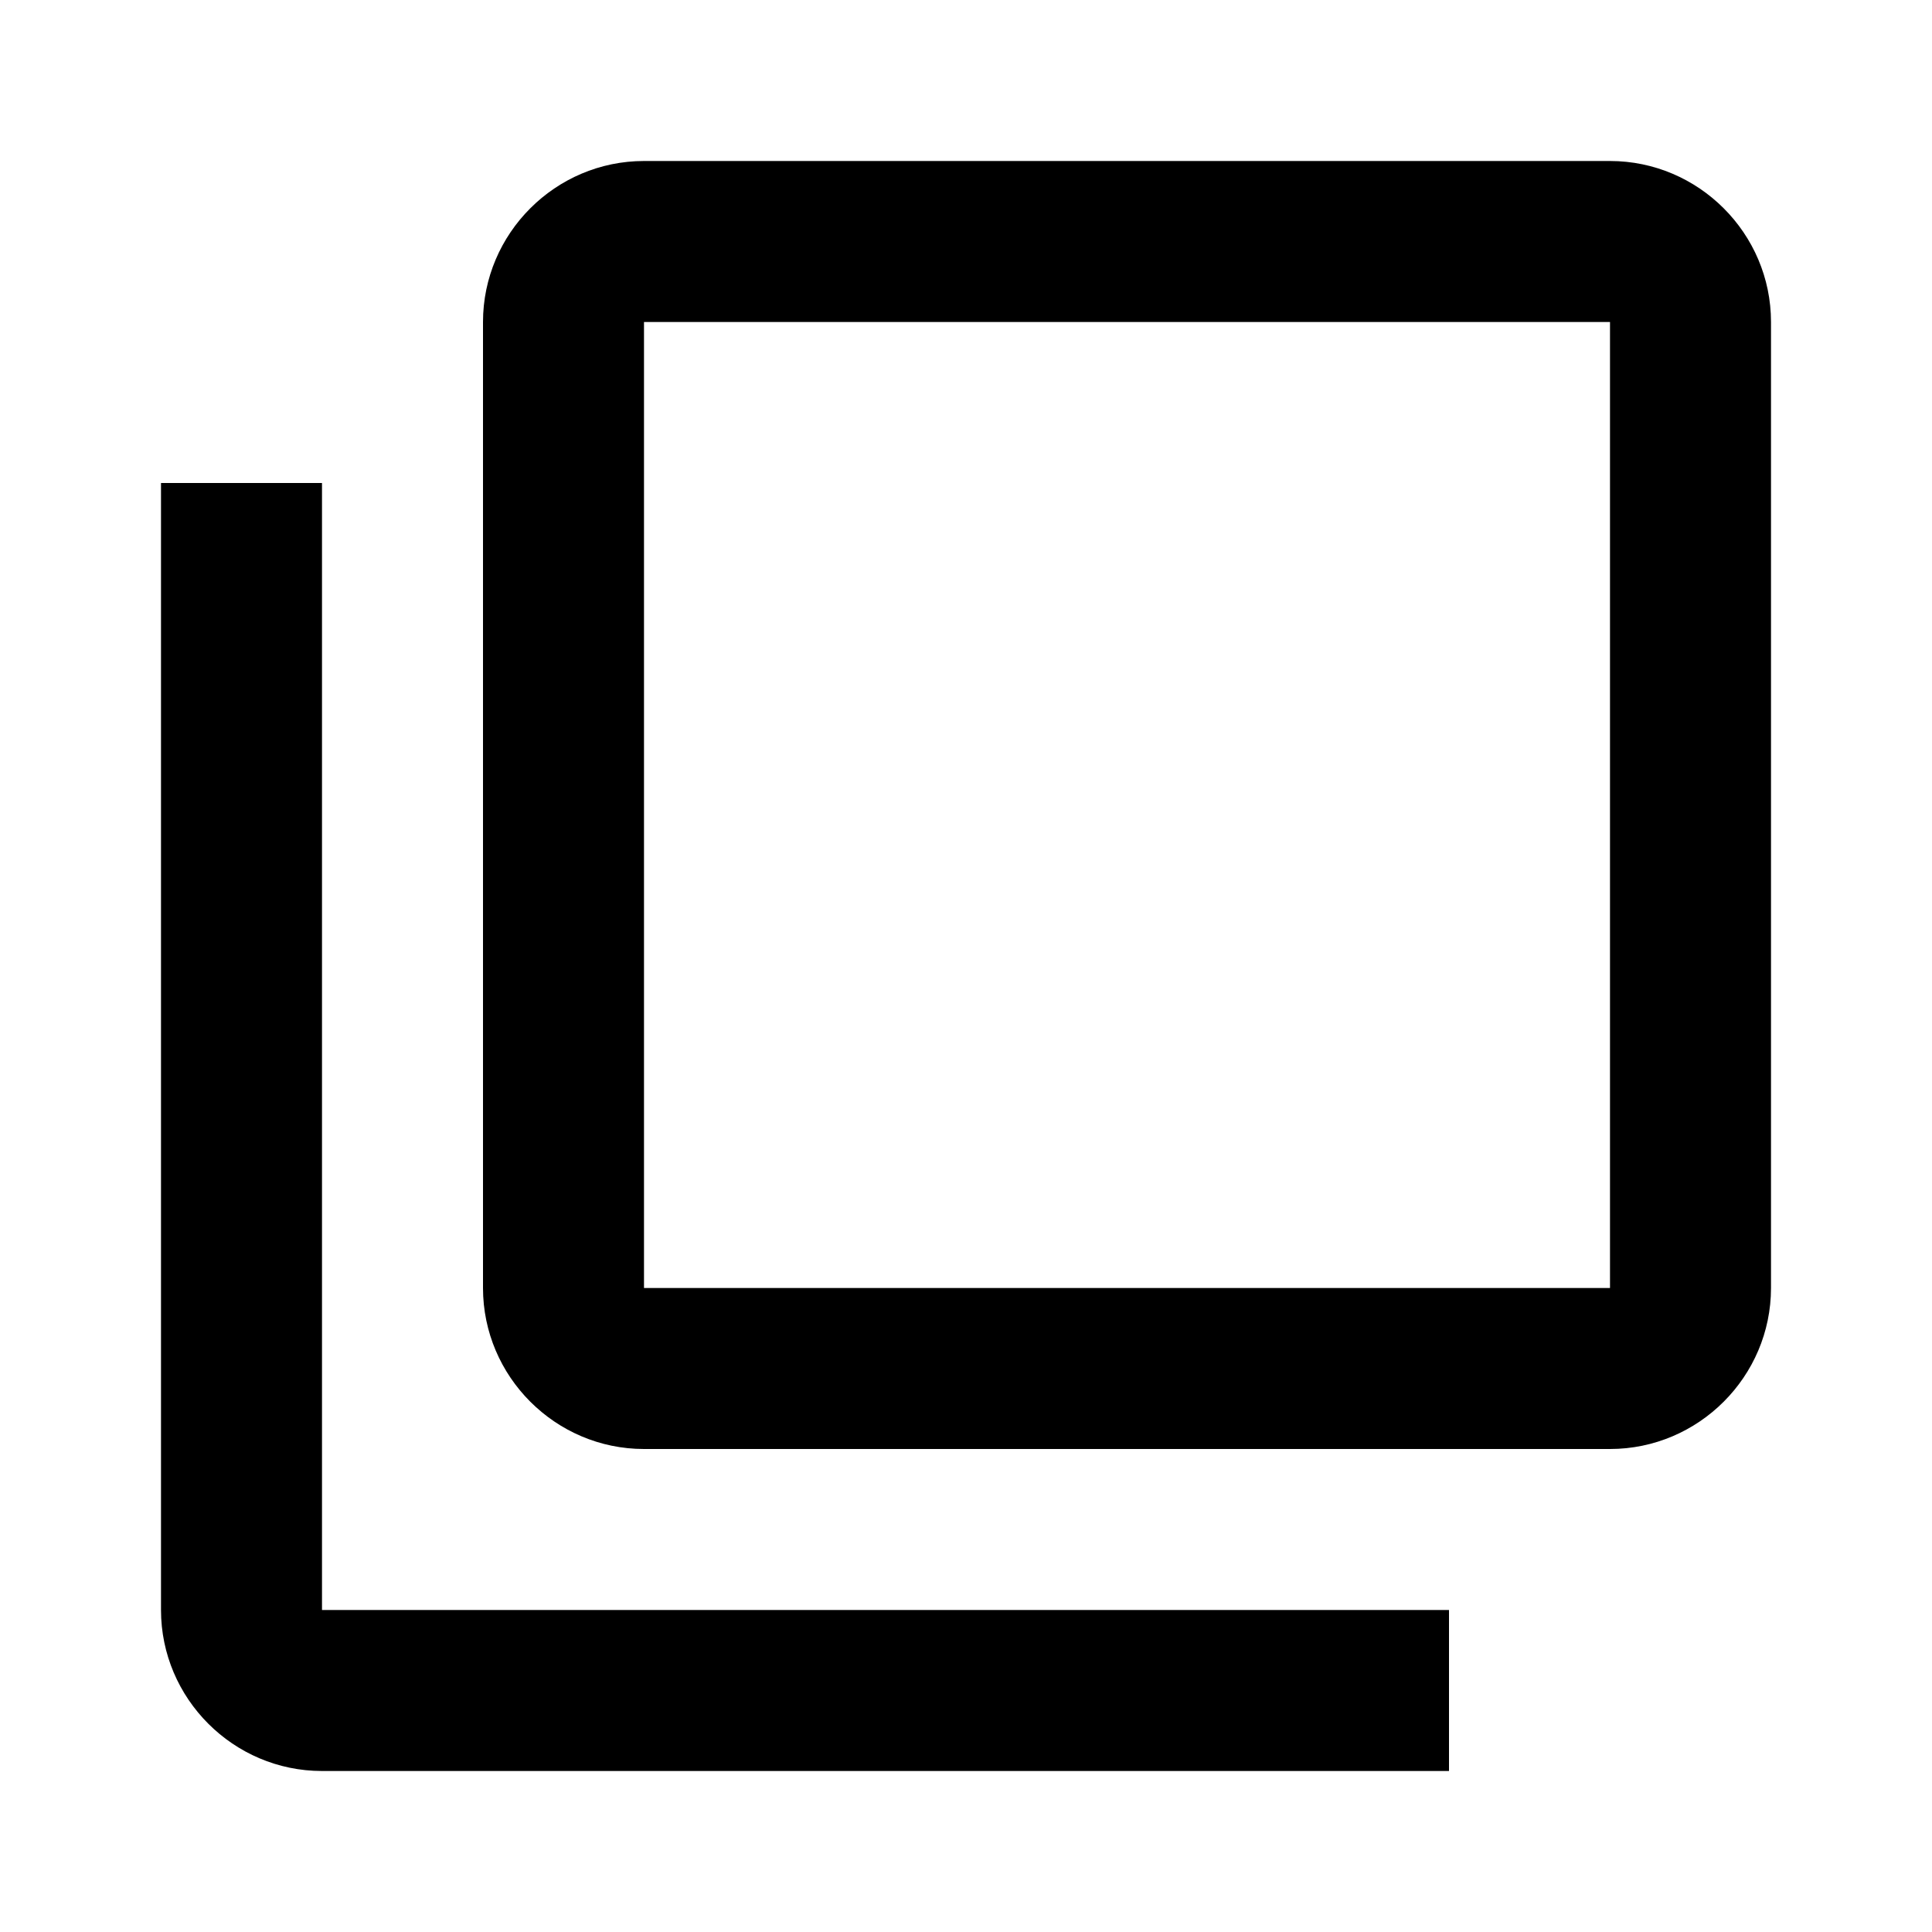
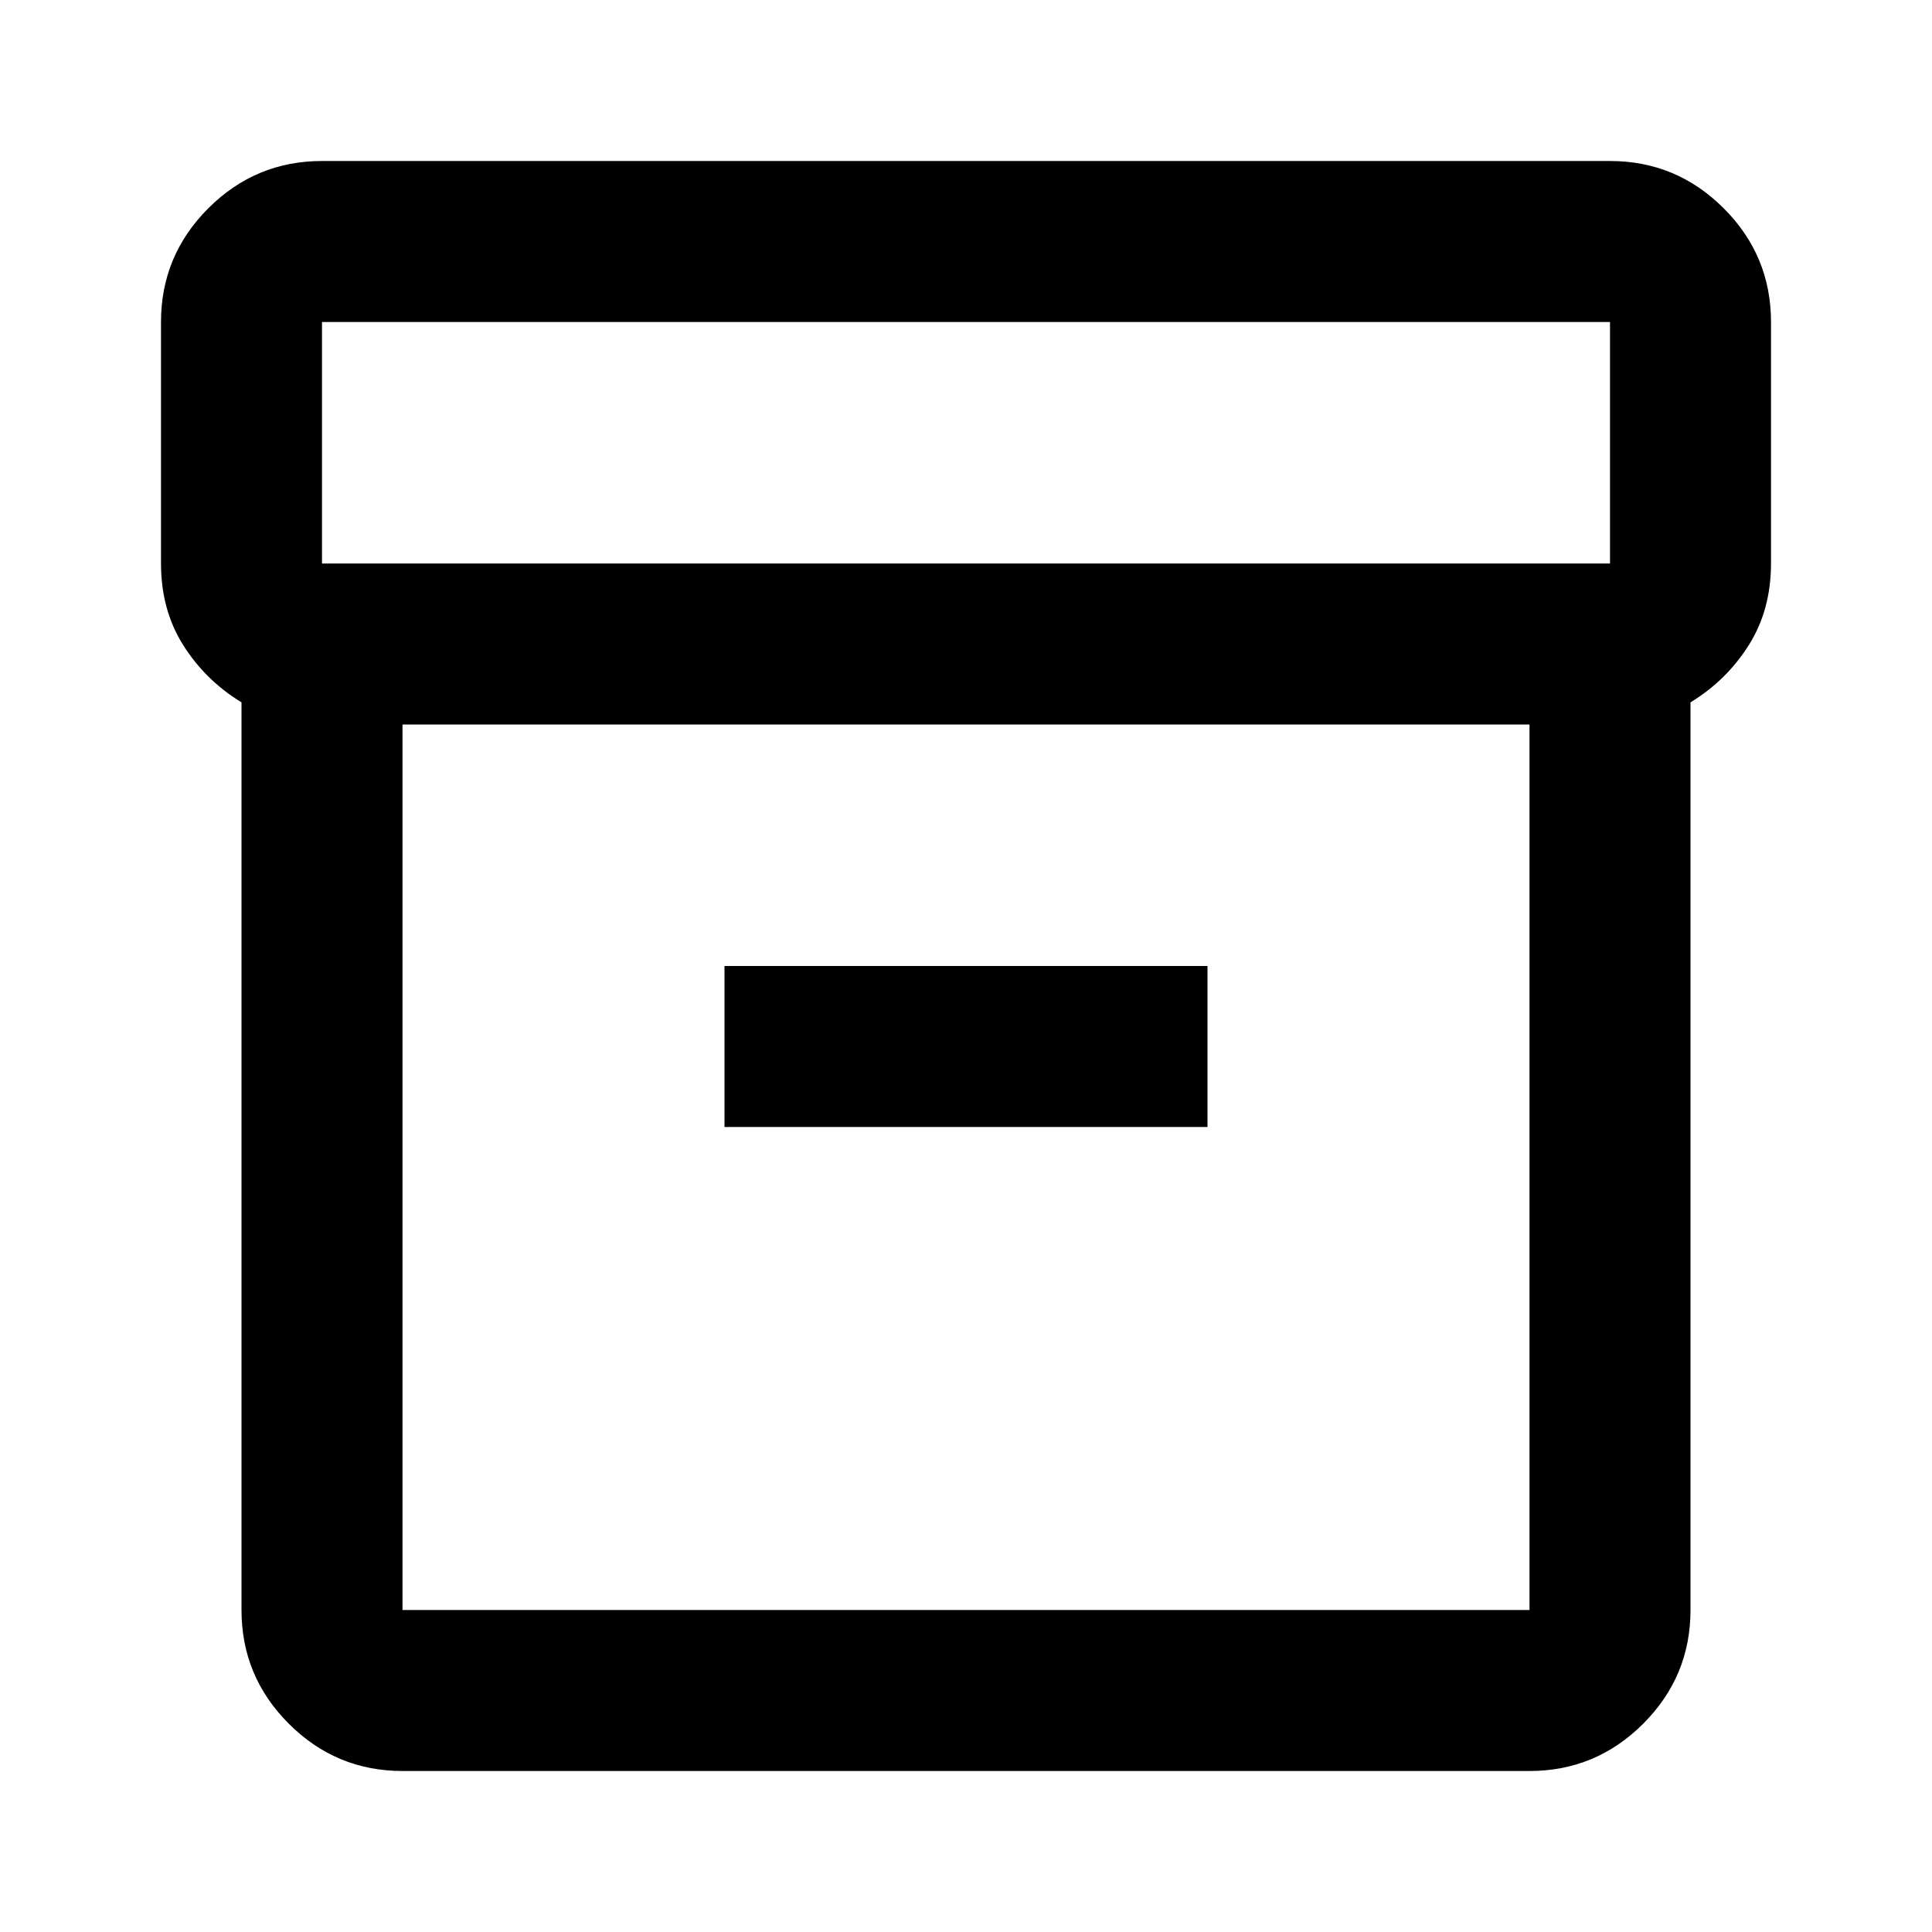
- <svg xmlns="http://www.w3.org/2000/svg" viewBox="0 0 24 24" fill="currentColor">
-   <path d="M4 6H2v14c0 1.1.9 2 2 2h14v-2H4V6zm16-4H8c-1.1 0-2 .9-2 2v12c0 1.1.9 2 2 2h12c1.1 0 2-.9 2-2V4c0-1.1-.9-2-2-2zm0 14H8V4h12v12z" />
+ <svg xmlns="http://www.w3.org/2000/svg" height="24" viewBox="0 -960 960 960" width="24">
+   <path fill="black" d="M200-80q-33 0-56.5-23.5T120-160v-451q-18-11-29-28.5T80-680v-120q0-33 23.5-56.5T160-880h640q33 0 56.5 23.5T880-800v120q0 23-11 40.5T840-611v451q0 33-23.5 56.5T760-80H200Zm0-520v440h560v-440H200Zm-40-80h640v-120H160v120Zm200 280h240v-80H360v80Zm120 20Z" />
</svg>
